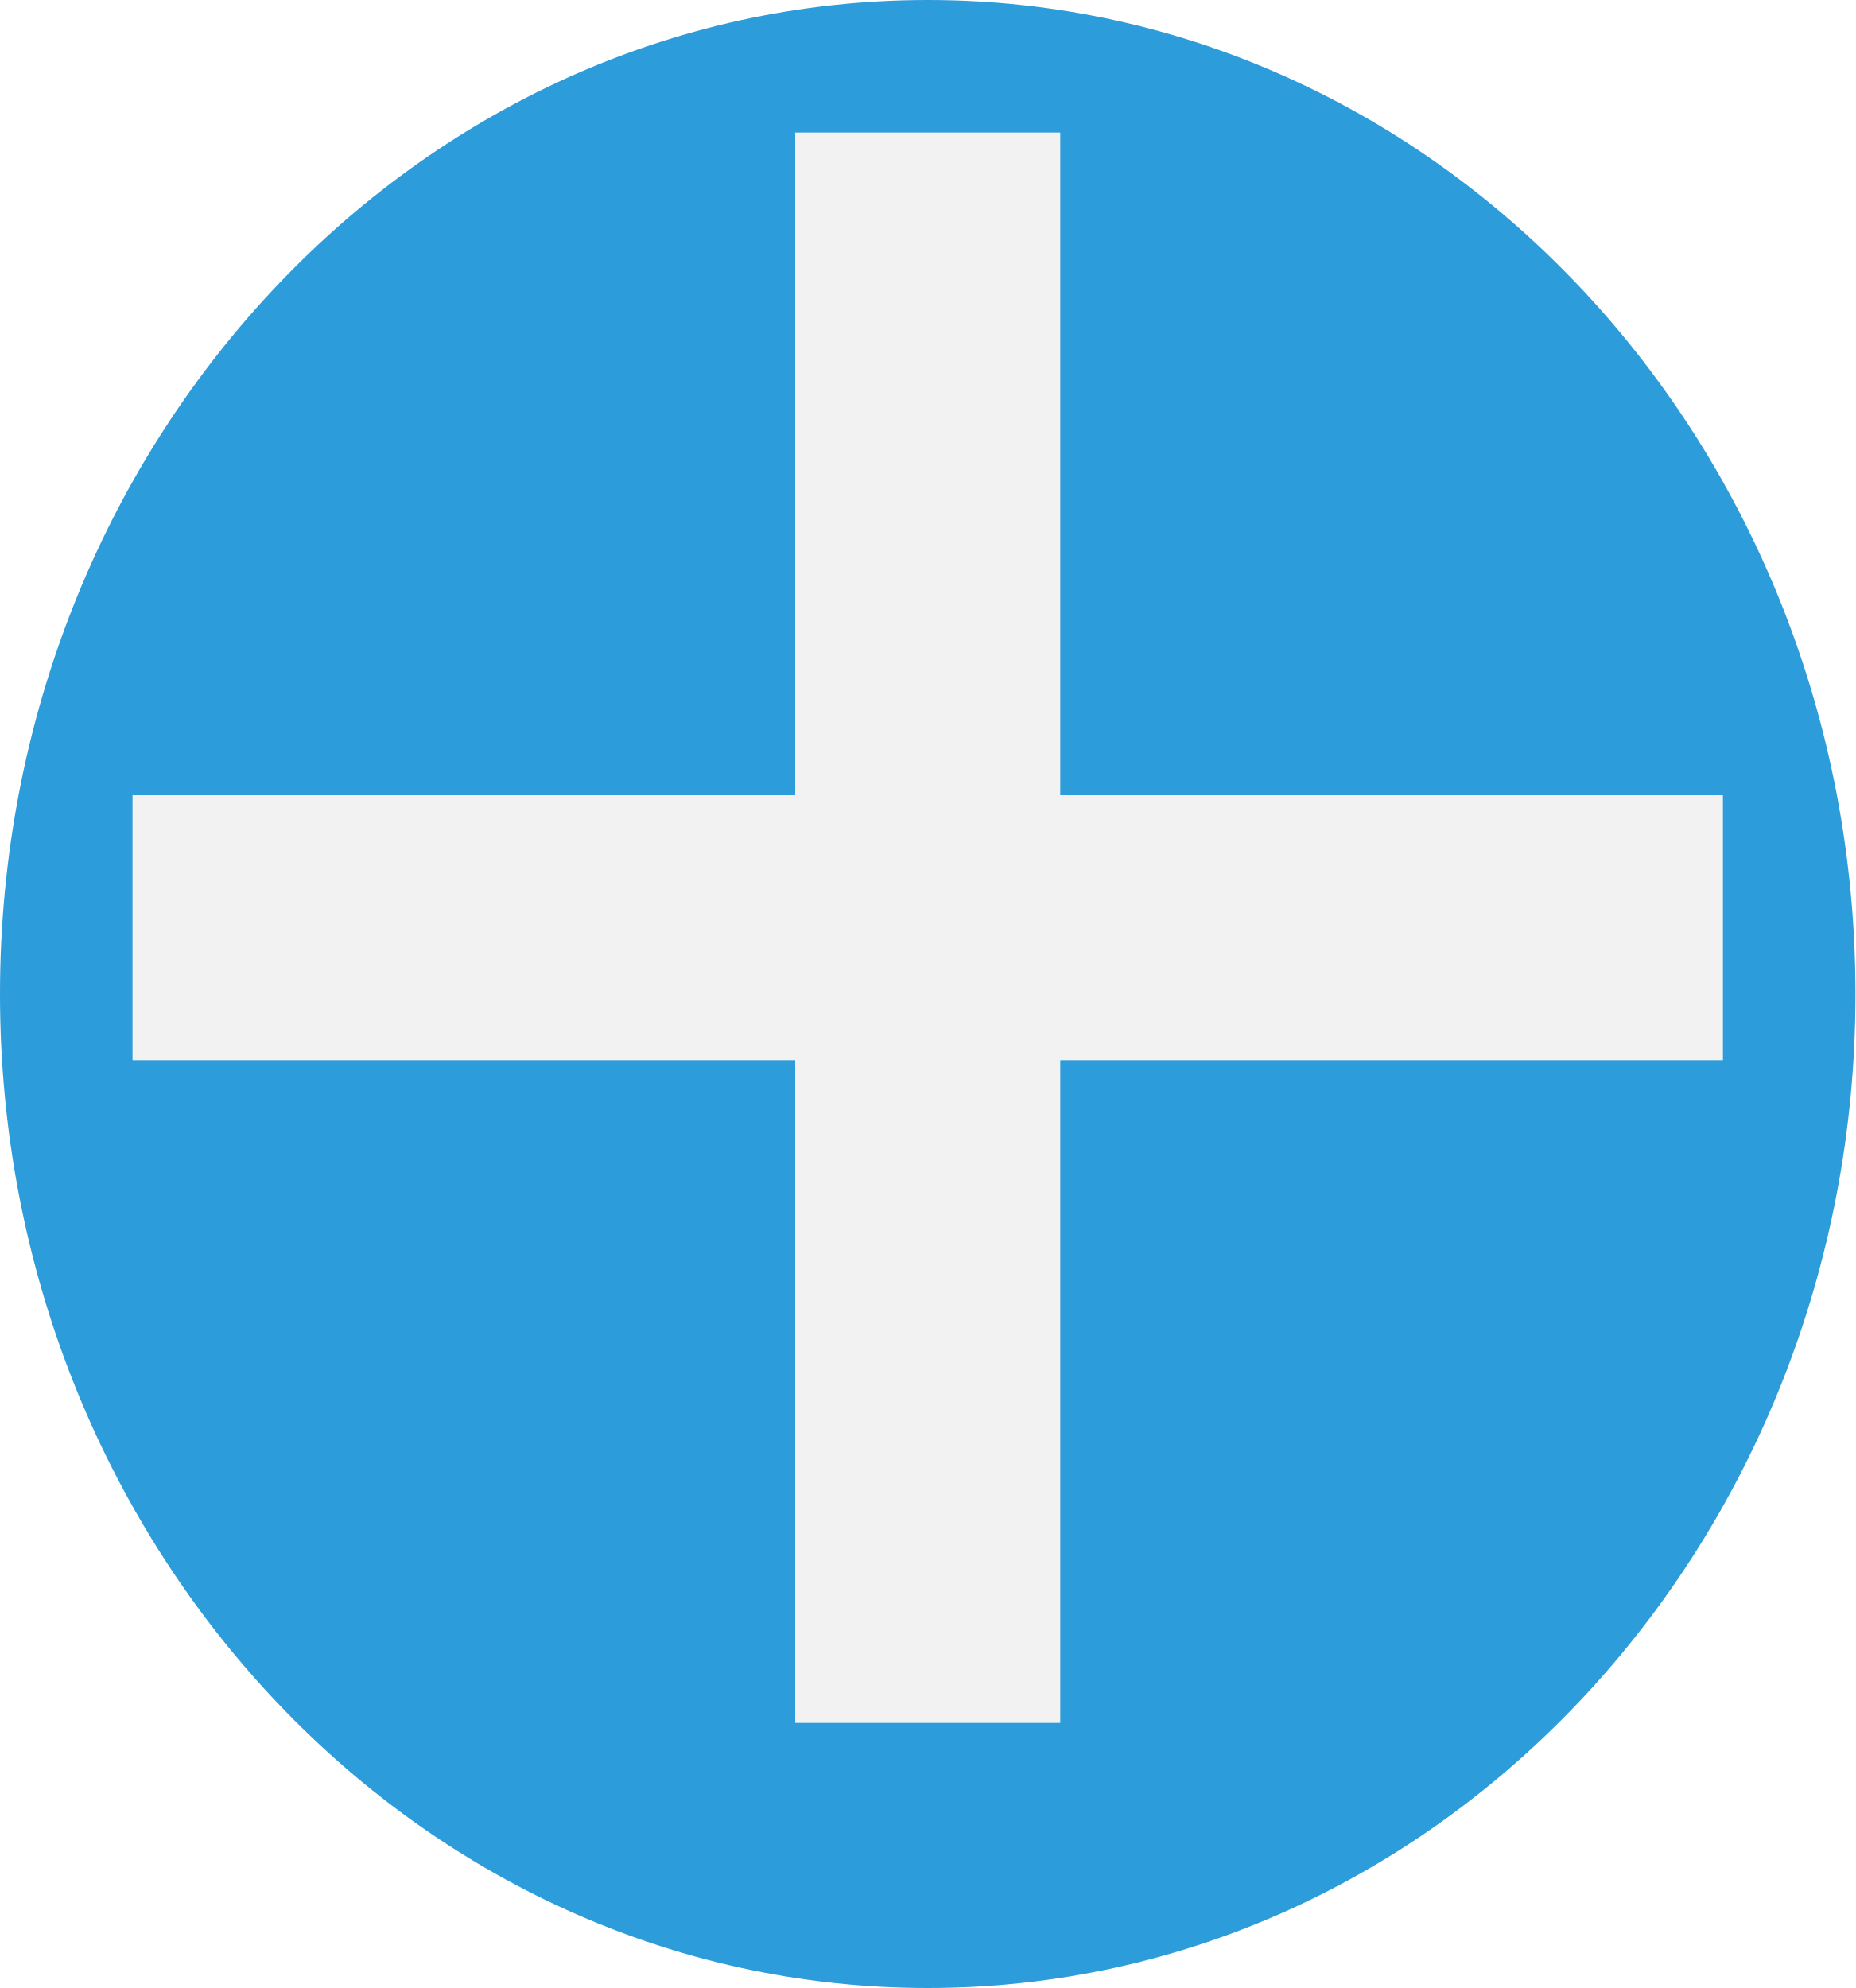
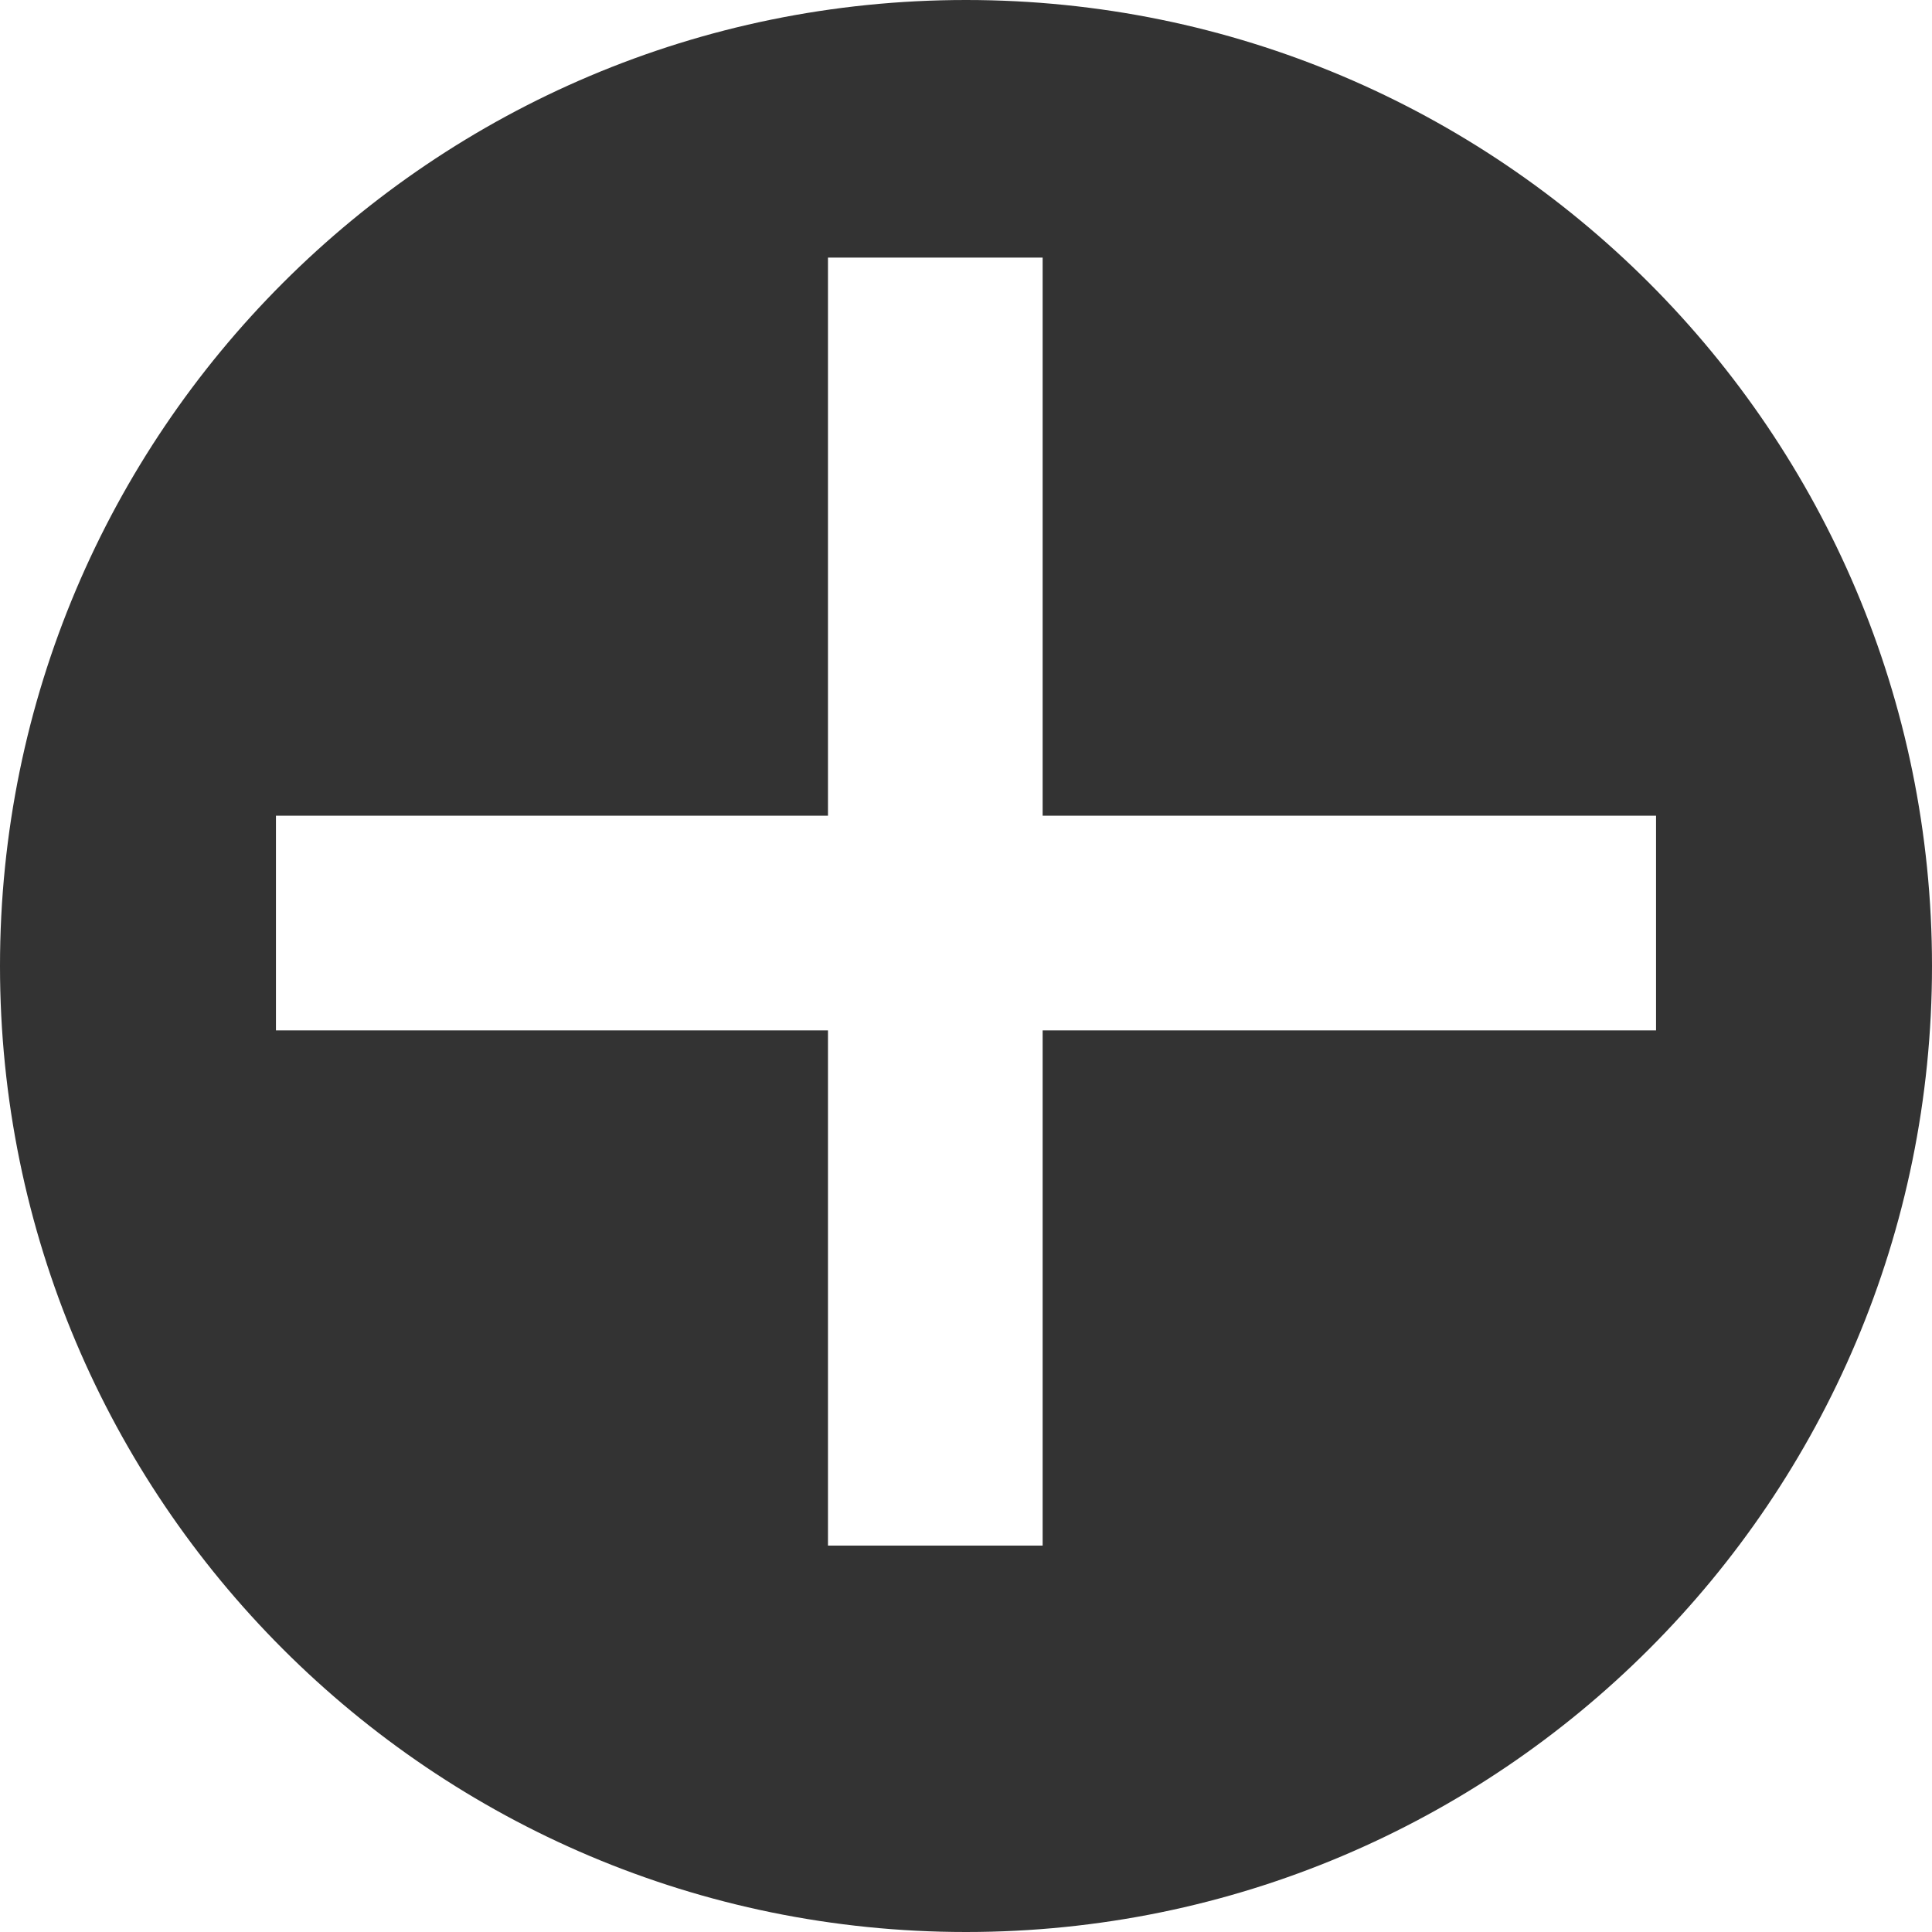
- <svg xmlns="http://www.w3.org/2000/svg" xmlns:xlink="http://www.w3.org/1999/xlink" width="14" height="15" viewBox="0 0 14 15" version="1.1">
-   <g id="Canvas" transform="translate(937 623)">
-     <g id="Group 2.1">
-       <g id="Ellipse 3">
-         <use xlink:href="#path0_fill" transform="translate(-937 -623)" fill="#2D9CDB" />
-       </g>
-       <g id="Line">
-         <use xlink:href="#path1_stroke" transform="matrix(6.12323e-17 1 -1 6.12323e-17 -931 -622)" fill="#F2F2F2" />
-       </g>
-       <g id="Line">
-         <use xlink:href="#path1_stroke" transform="matrix(1 -3.94555e-24 3.94555e-24 1 -936 -615)" fill="#F2F2F2" />
-       </g>
+ <svg xmlns="http://www.w3.org/2000/svg" xmlns:xlink="http://www.w3.org/1999/xlink" width="18" height="18" viewBox="0 0 18 18" version="1.1">
+   <g id="Canvas" transform="translate(1064 528)">
+     <g id="add">
+       <use xlink:href="#path0_fill" transform="translate(-1064 -528)" fill="#333333" />
    </g>
  </g>
  <defs>
-     <path id="path0_fill" d="M 14 7.5C 14 11.642 10.866 15 7 15C 3.134 15 0 11.642 0 7.5C 0 3.358 3.134 0 7 0C 10.866 0 14 3.358 14 7.5Z" />
-     <path id="path1_stroke" d="M 0 0L 12 0L 12 -2L 0 -2L 0 0Z" />
+     <path id="path0_fill" fill-rule="evenodd" d="M 18 9C 18 13.971 13.971 18 9 18C 4.029 18 0 13.971 0 9C 0 4.029 4.029 0 9 0C 13.971 0 18 4.029 18 9ZM 7.714 7.6L 7.714 2.4L 9.714 2.4L 9.714 7.6L 15.429 7.6L 15.429 9.6L 9.714 9.6L 9.714 14.4L 7.714 14.4L 7.714 9.6L 2.571 9.6L 2.571 7.6L 7.714 7.6Z" />
  </defs>
</svg>
